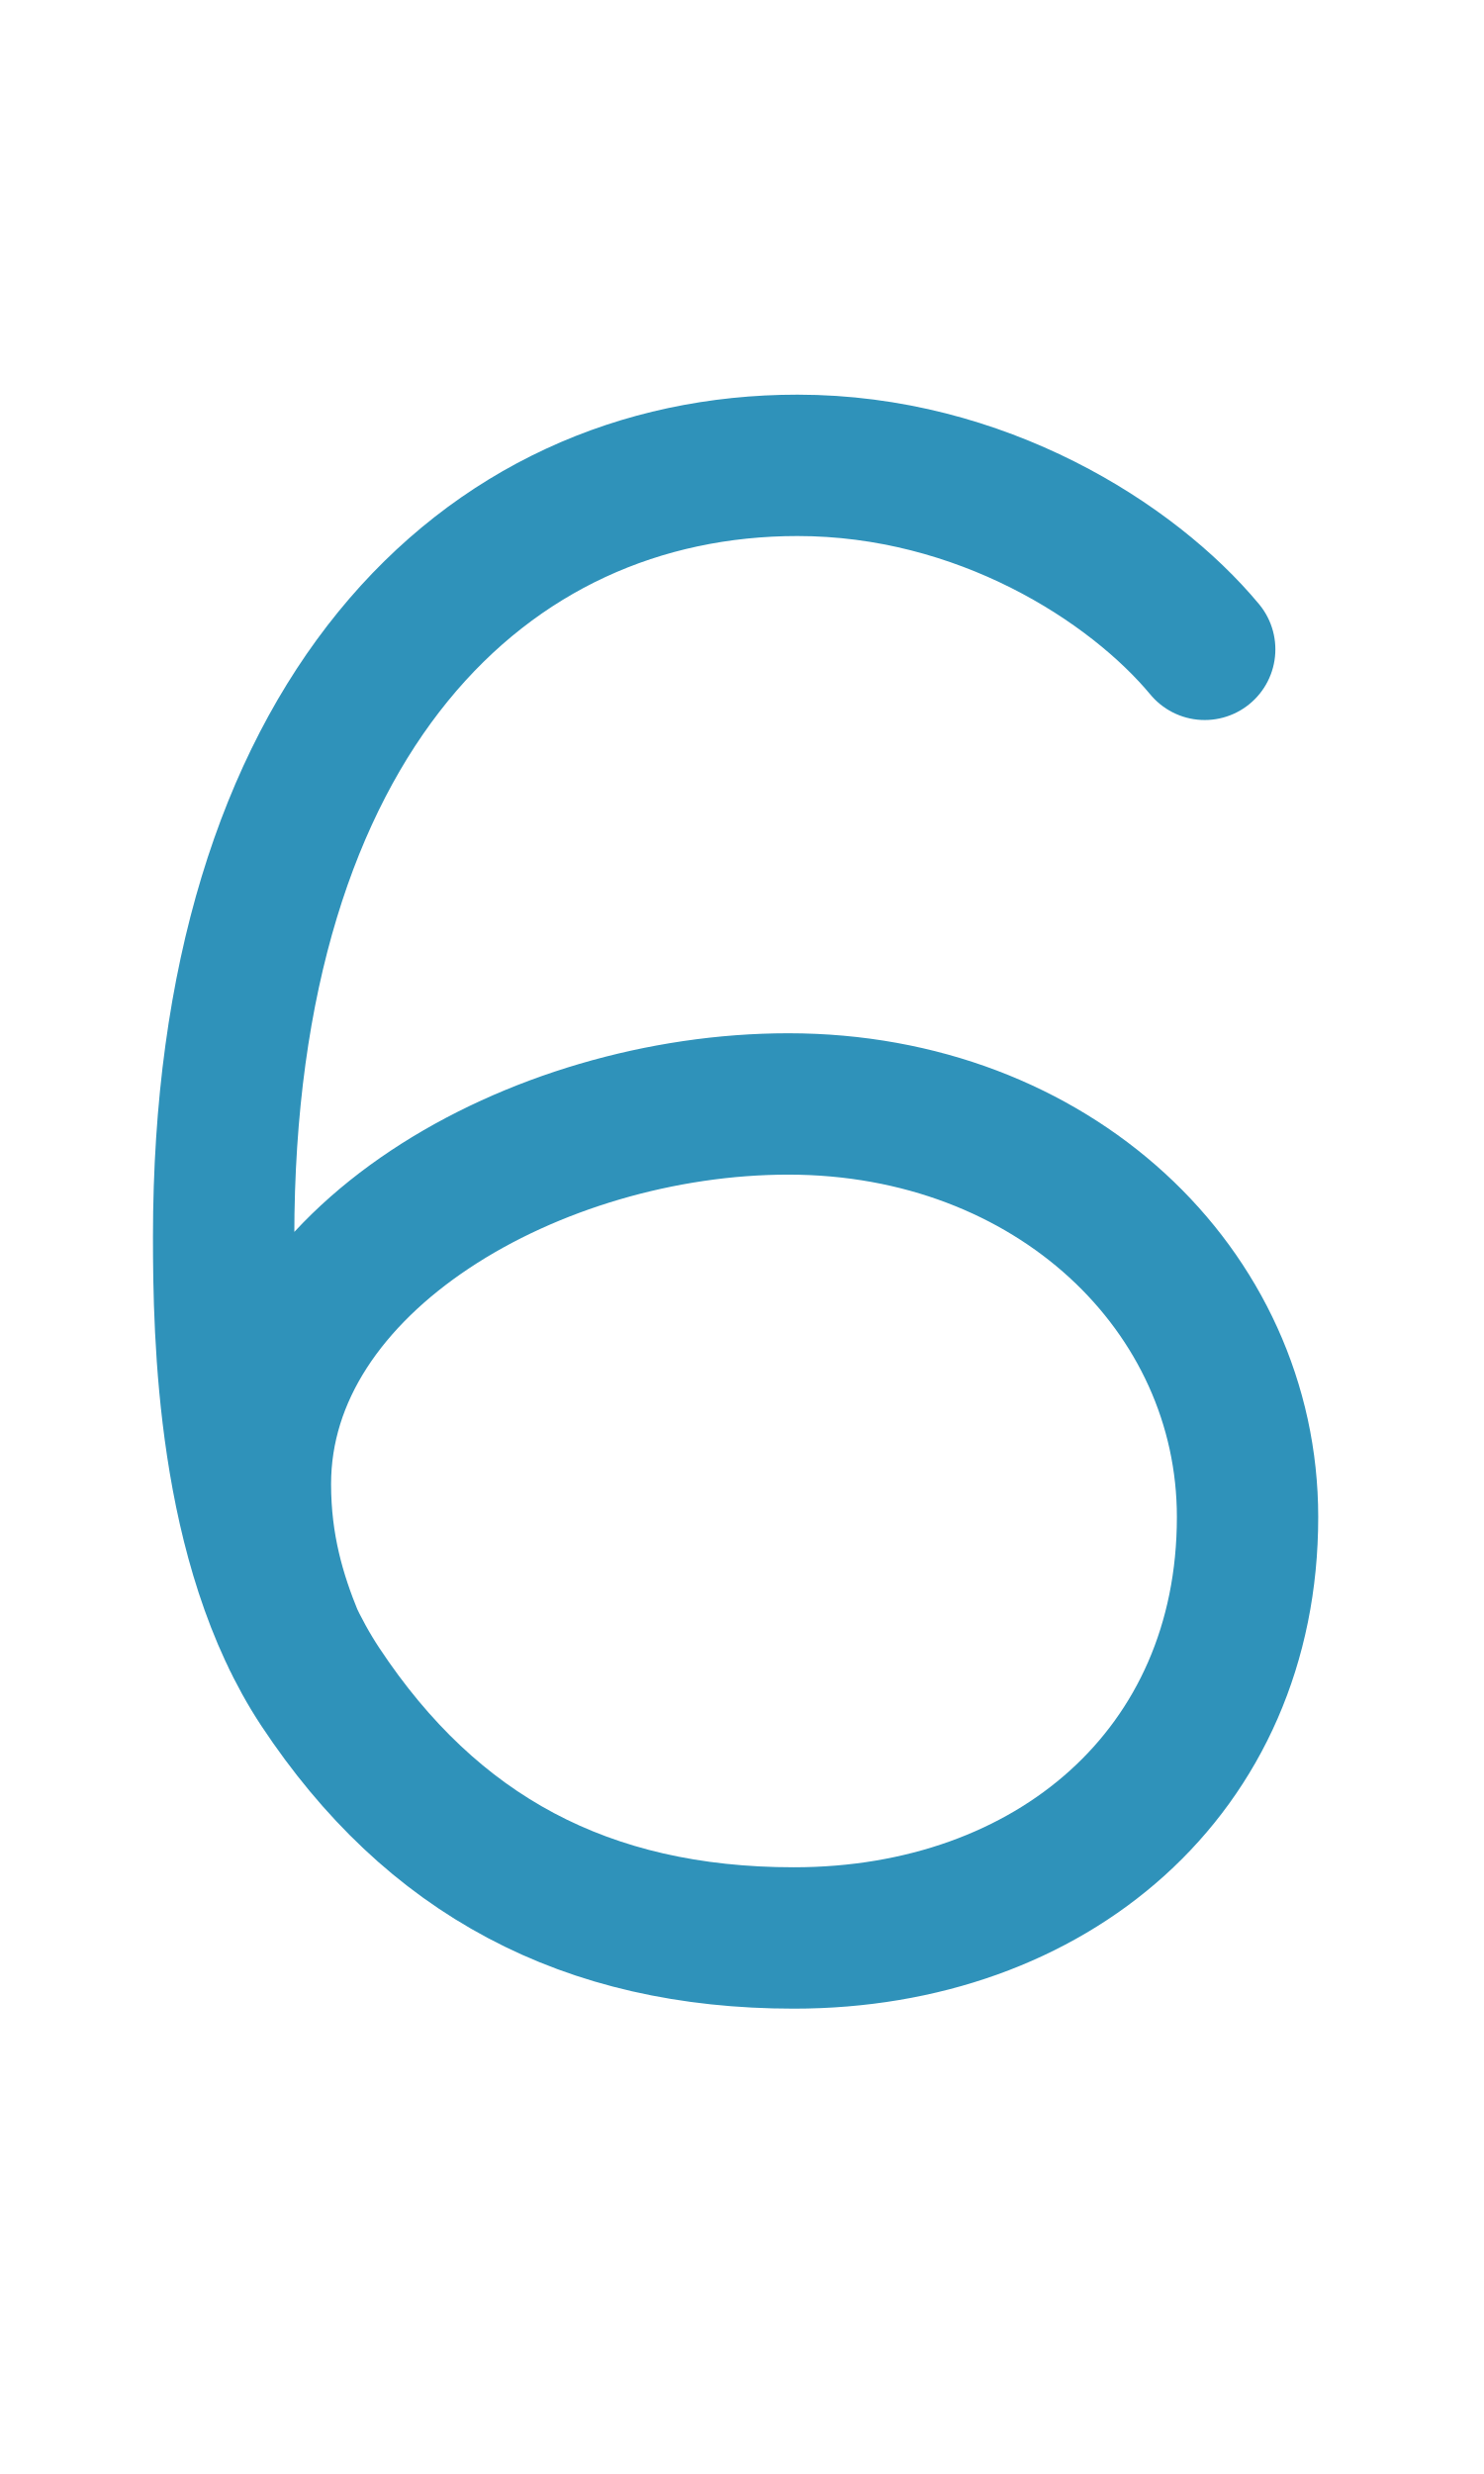
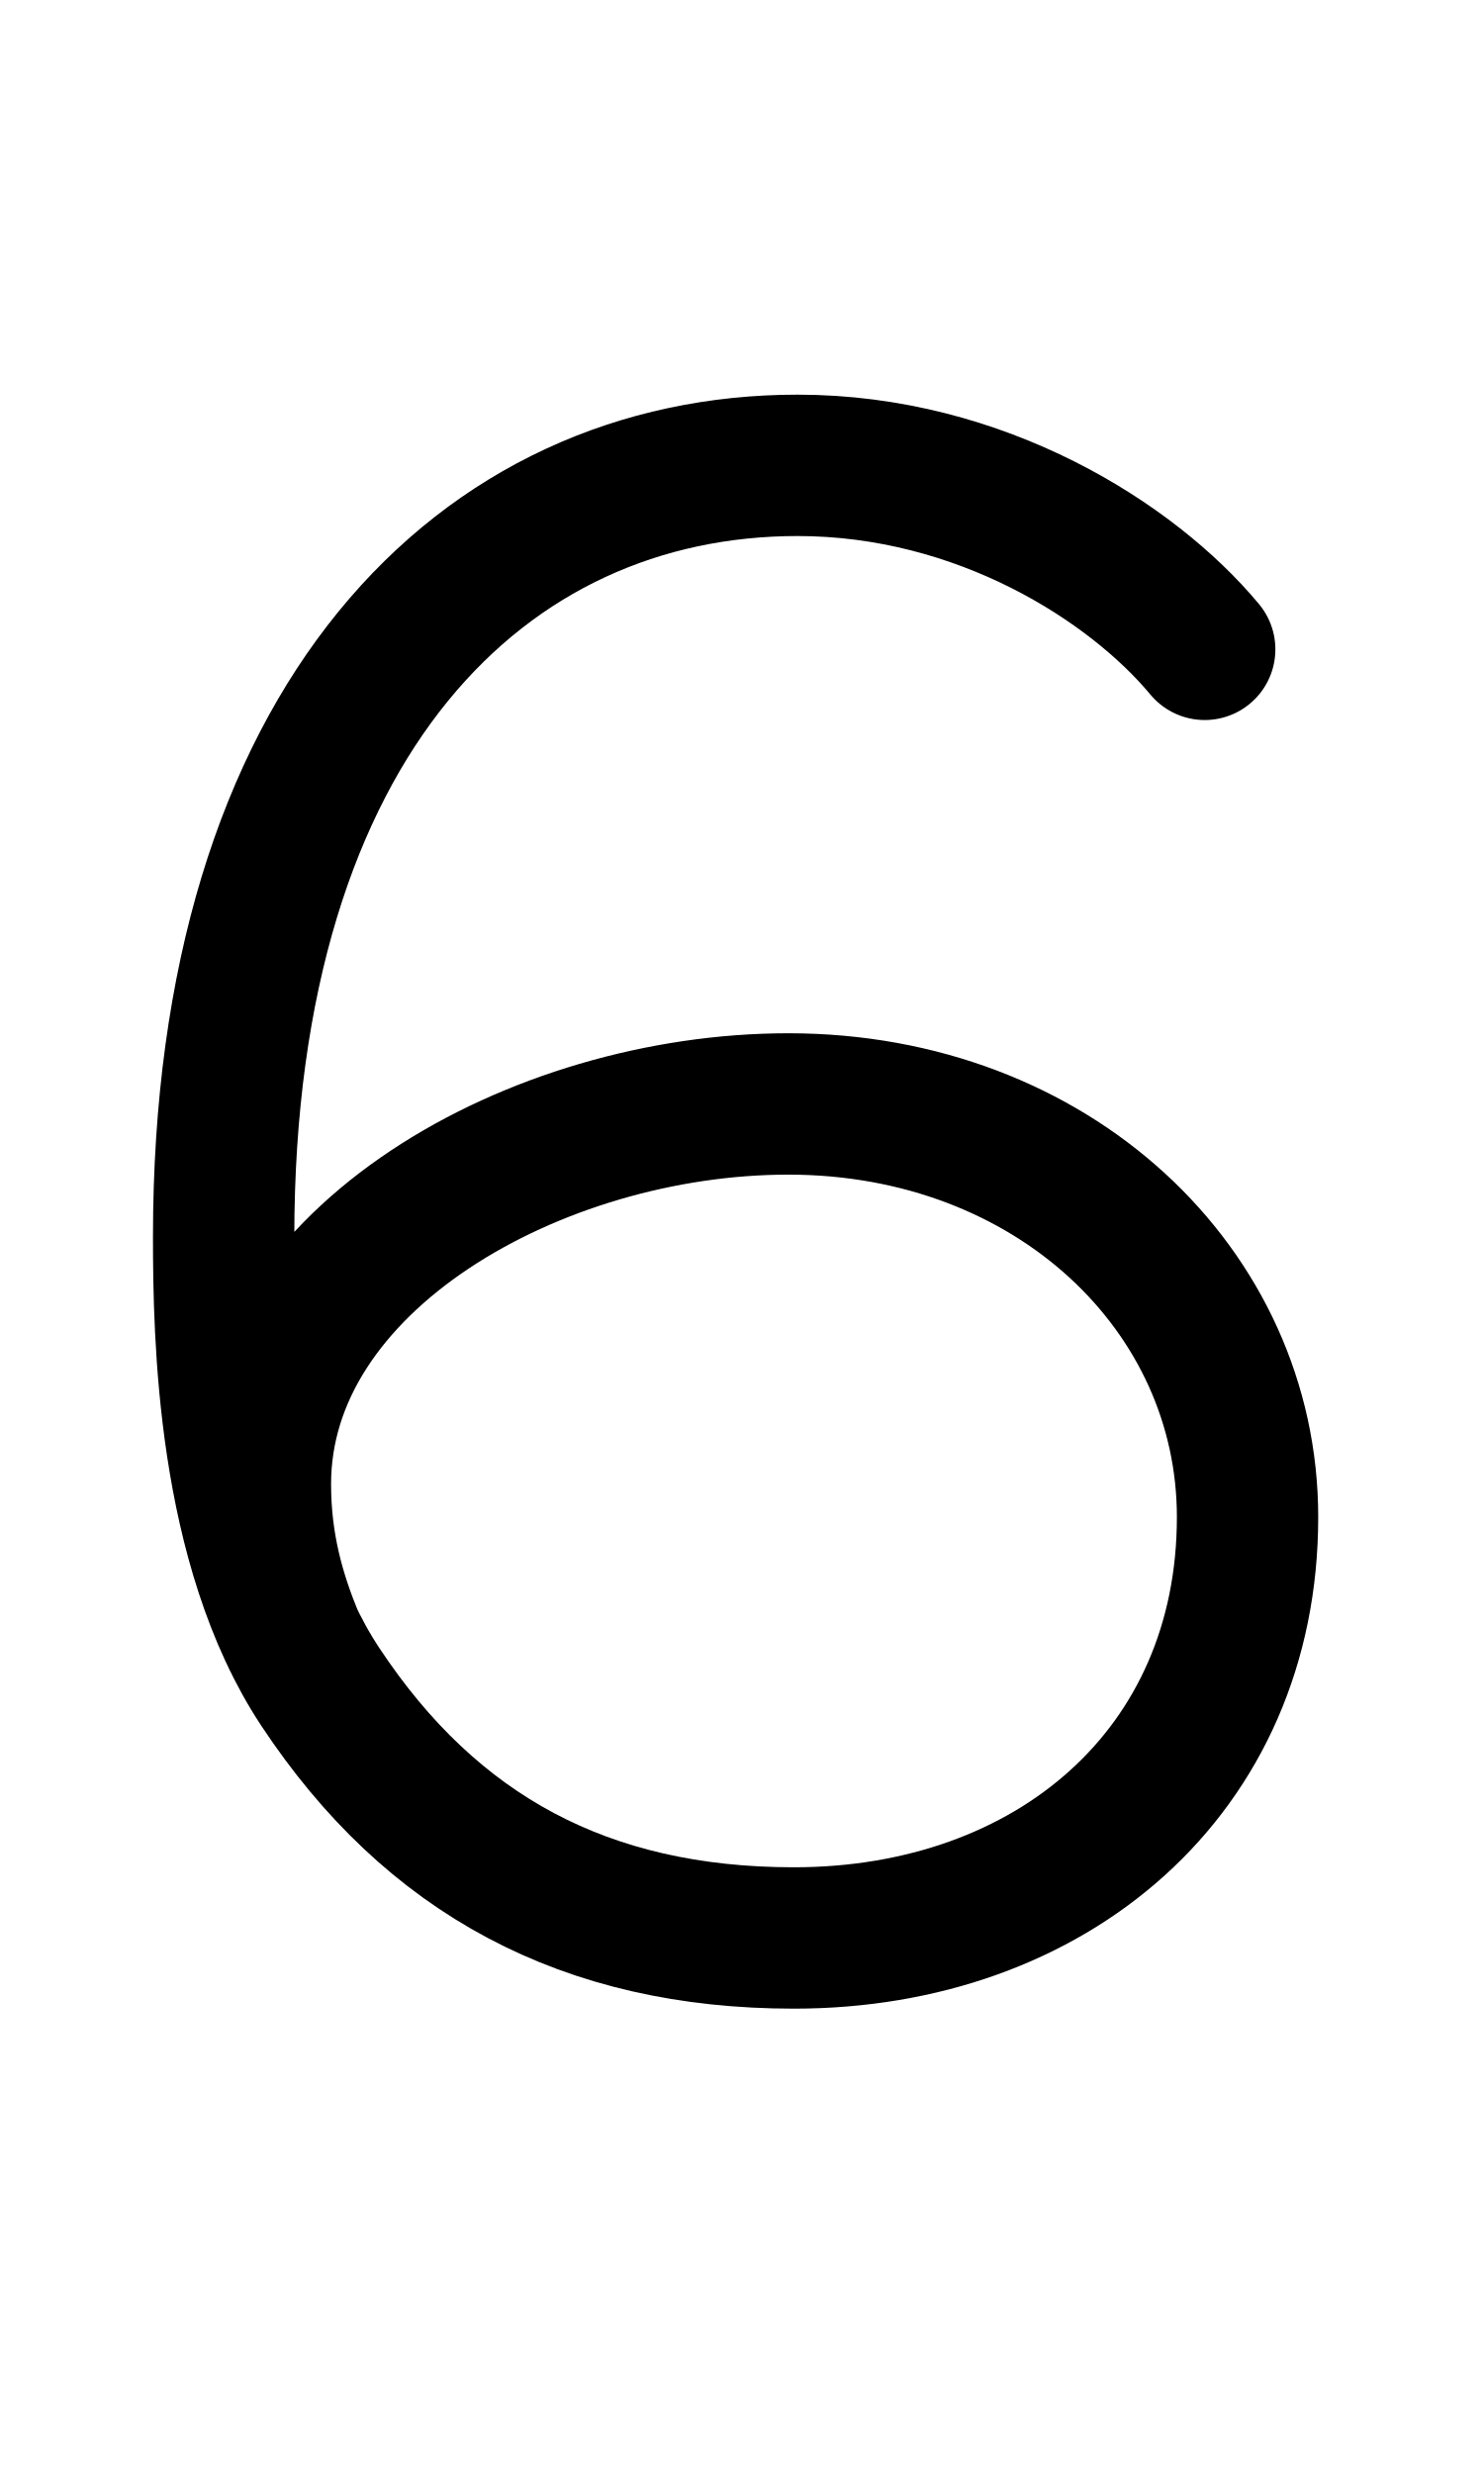
<svg xmlns="http://www.w3.org/2000/svg" width="1008" height="1680" viewBox="0 0 63 105" version="1.1" id="svg5" xml:space="preserve">
  <defs id="defs2" />
  <g id="layer3" style="display:inline;opacity:0.5;stroke-width:3.6;stroke-dasharray:none" transform="matrix(0.8333333,0,0,0.8333333,-157.9762,-173.0963)" />
  <g id="layer2" style="display:inline" />
  <g id="layer1" style="display:inline">
-     <path id="path36-4" style="display:inline;fill:none;stroke:#2f92ba;stroke-width:6;stroke-linecap:round;stroke-linejoin:round;stroke-dasharray:none" d="M 51.143,27.559 C 48.067,23.859 41.641,19.75 33.857,19.75 20.555,19.75 9.494,30.466 9.494,52.487 c 0,4.184 0.143,13.123 4.108,19.112 C 18.324,78.733 24.871,82.25 33.703,82.25 c 10.932,0 19.259,-7.055 19.259,-17.865 0,-9.624 -8.263,-17.532 -19.495,-17.532 -10.689,0 -22.412,6.562 -22.412,16.134 0,2.652 0.636,4.746 1.383,6.564" />
+     <path id="path36-4" style="display:inline;fill:none;stroke:#000000;stroke-width:6;stroke-linecap:round;stroke-linejoin:round;stroke-dasharray:none;stroke-opacity:1" d="M 51.143,27.559 C 48.067,23.859 41.641,19.75 33.857,19.75 20.555,19.75 9.494,30.466 9.494,52.487 c 0,4.184 0.143,13.123 4.108,19.112 C 18.324,78.733 24.871,82.25 33.703,82.25 c 10.932,0 19.259,-7.055 19.259,-17.865 0,-9.624 -8.263,-17.532 -19.495,-17.532 -10.689,0 -22.412,6.562 -22.412,16.134 0,2.652 0.636,4.746 1.383,6.564" />
  </g>
</svg>
